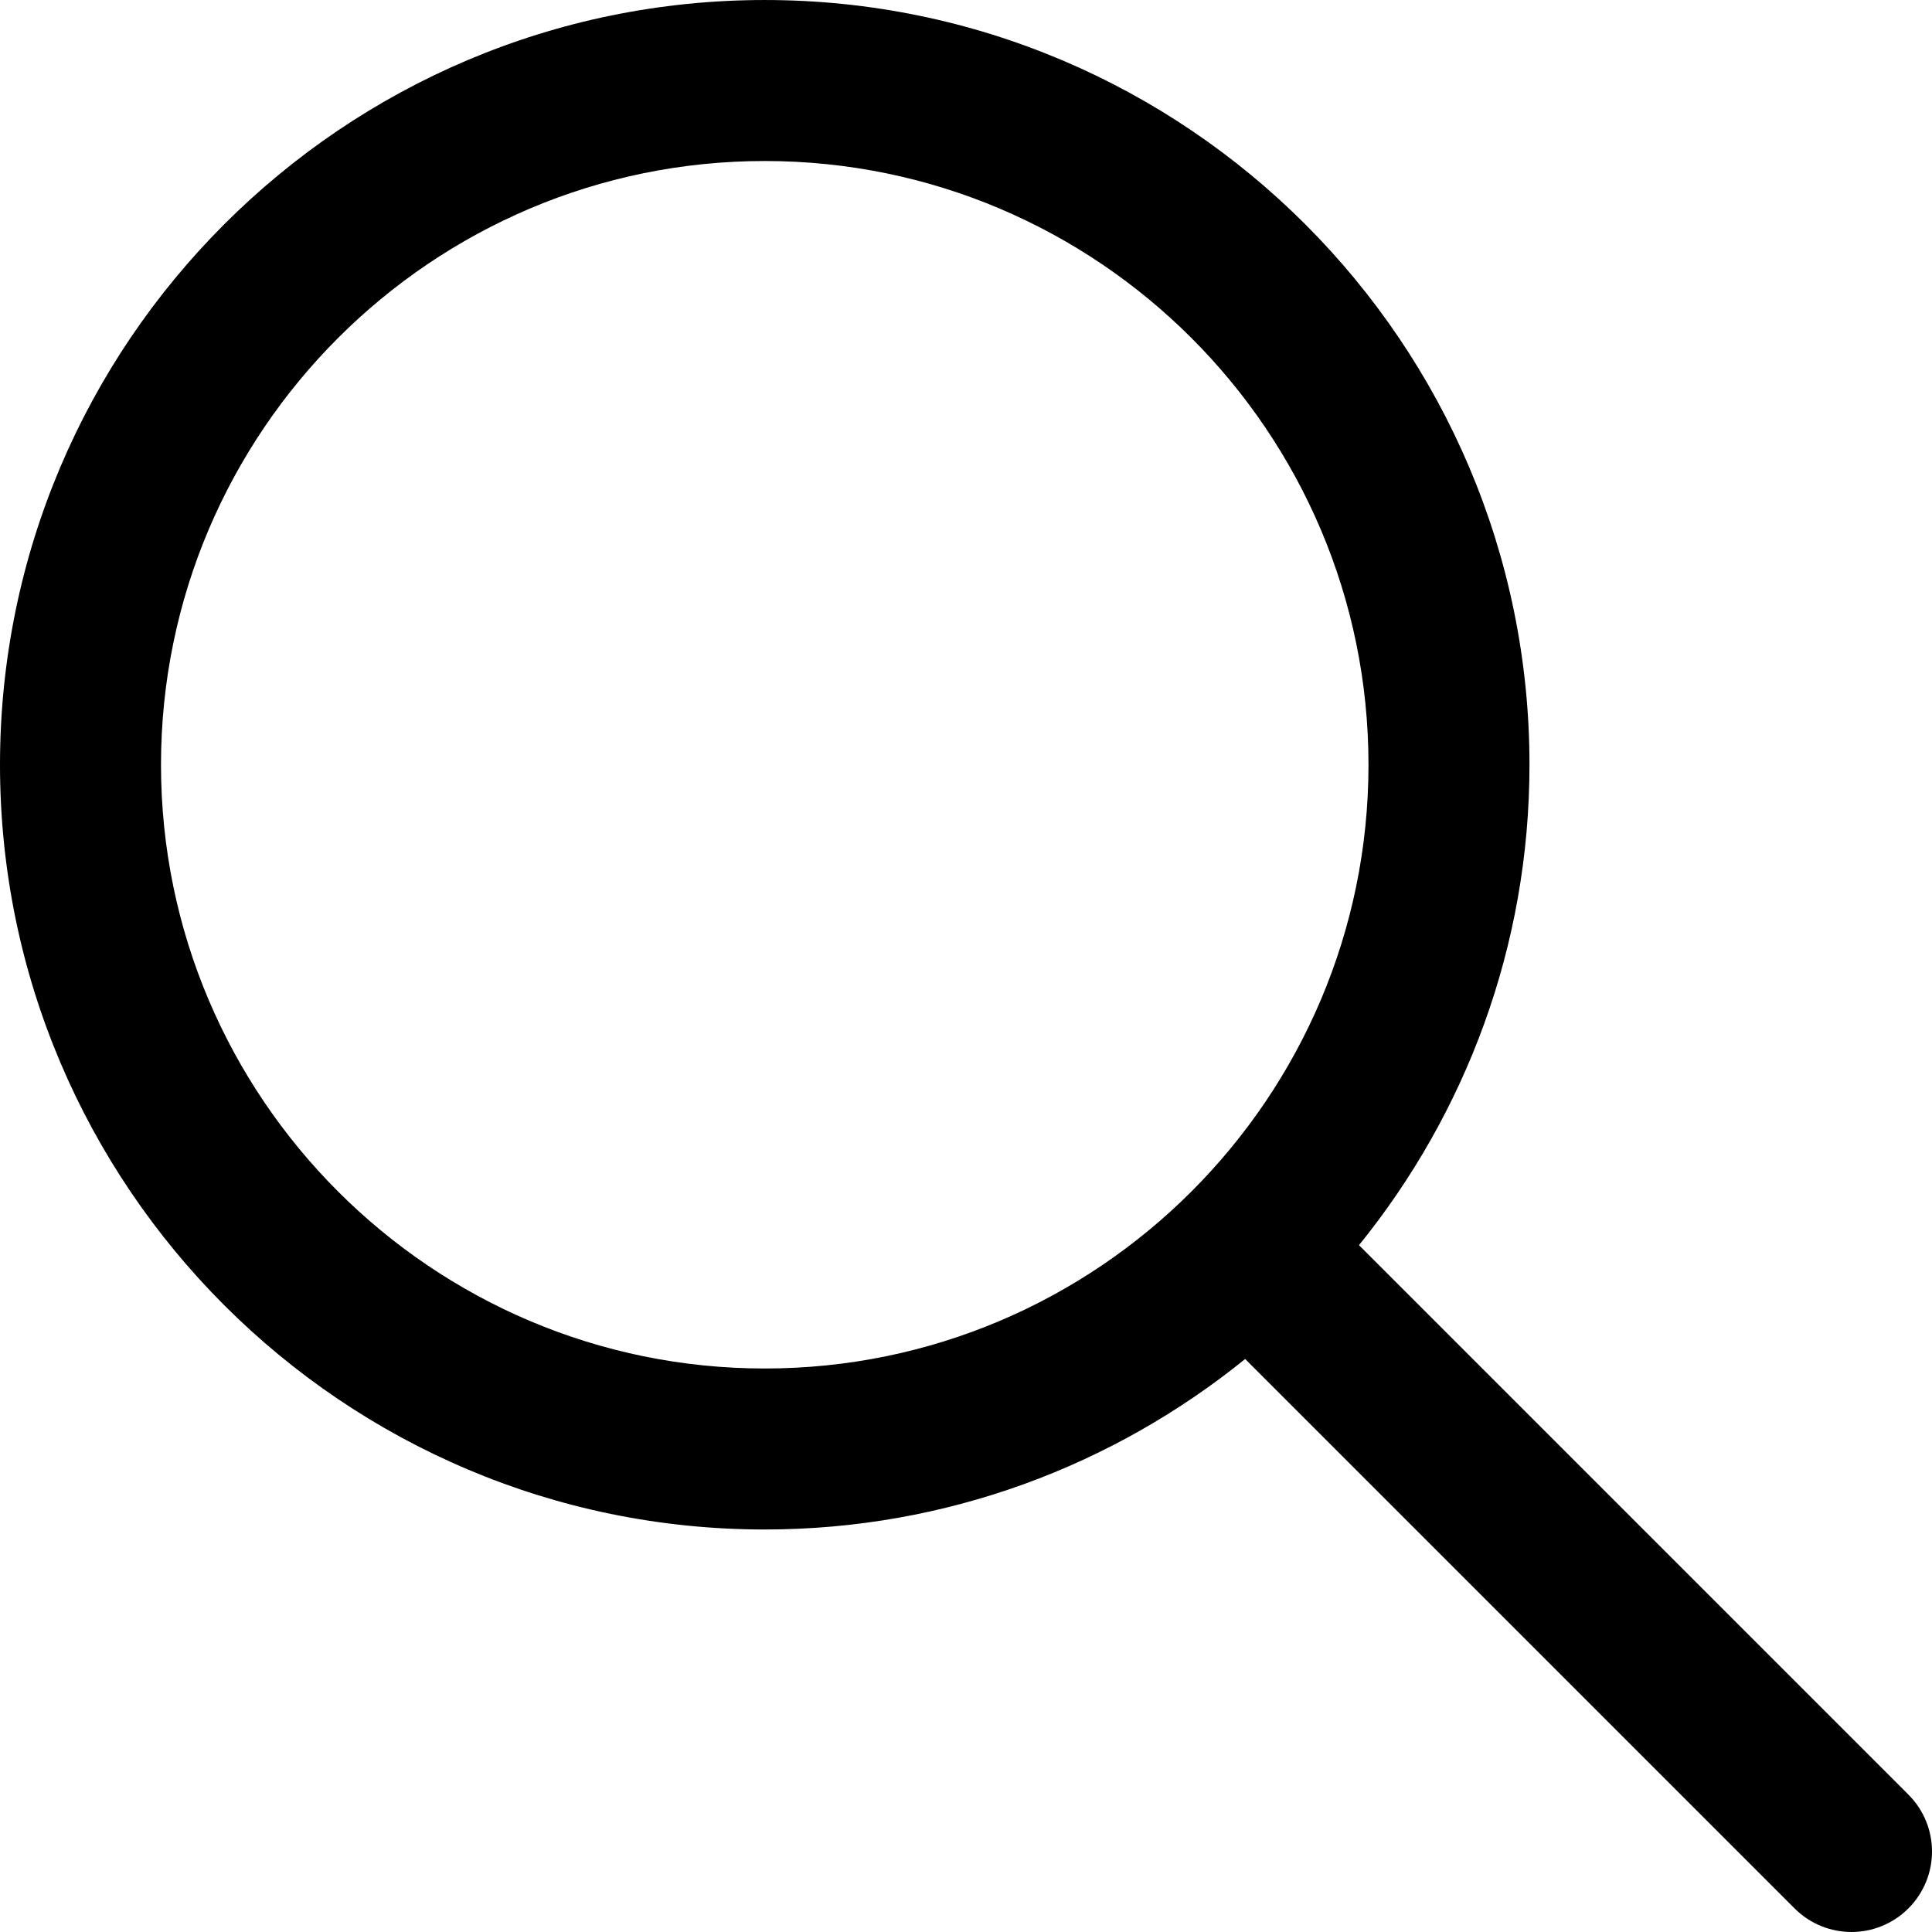
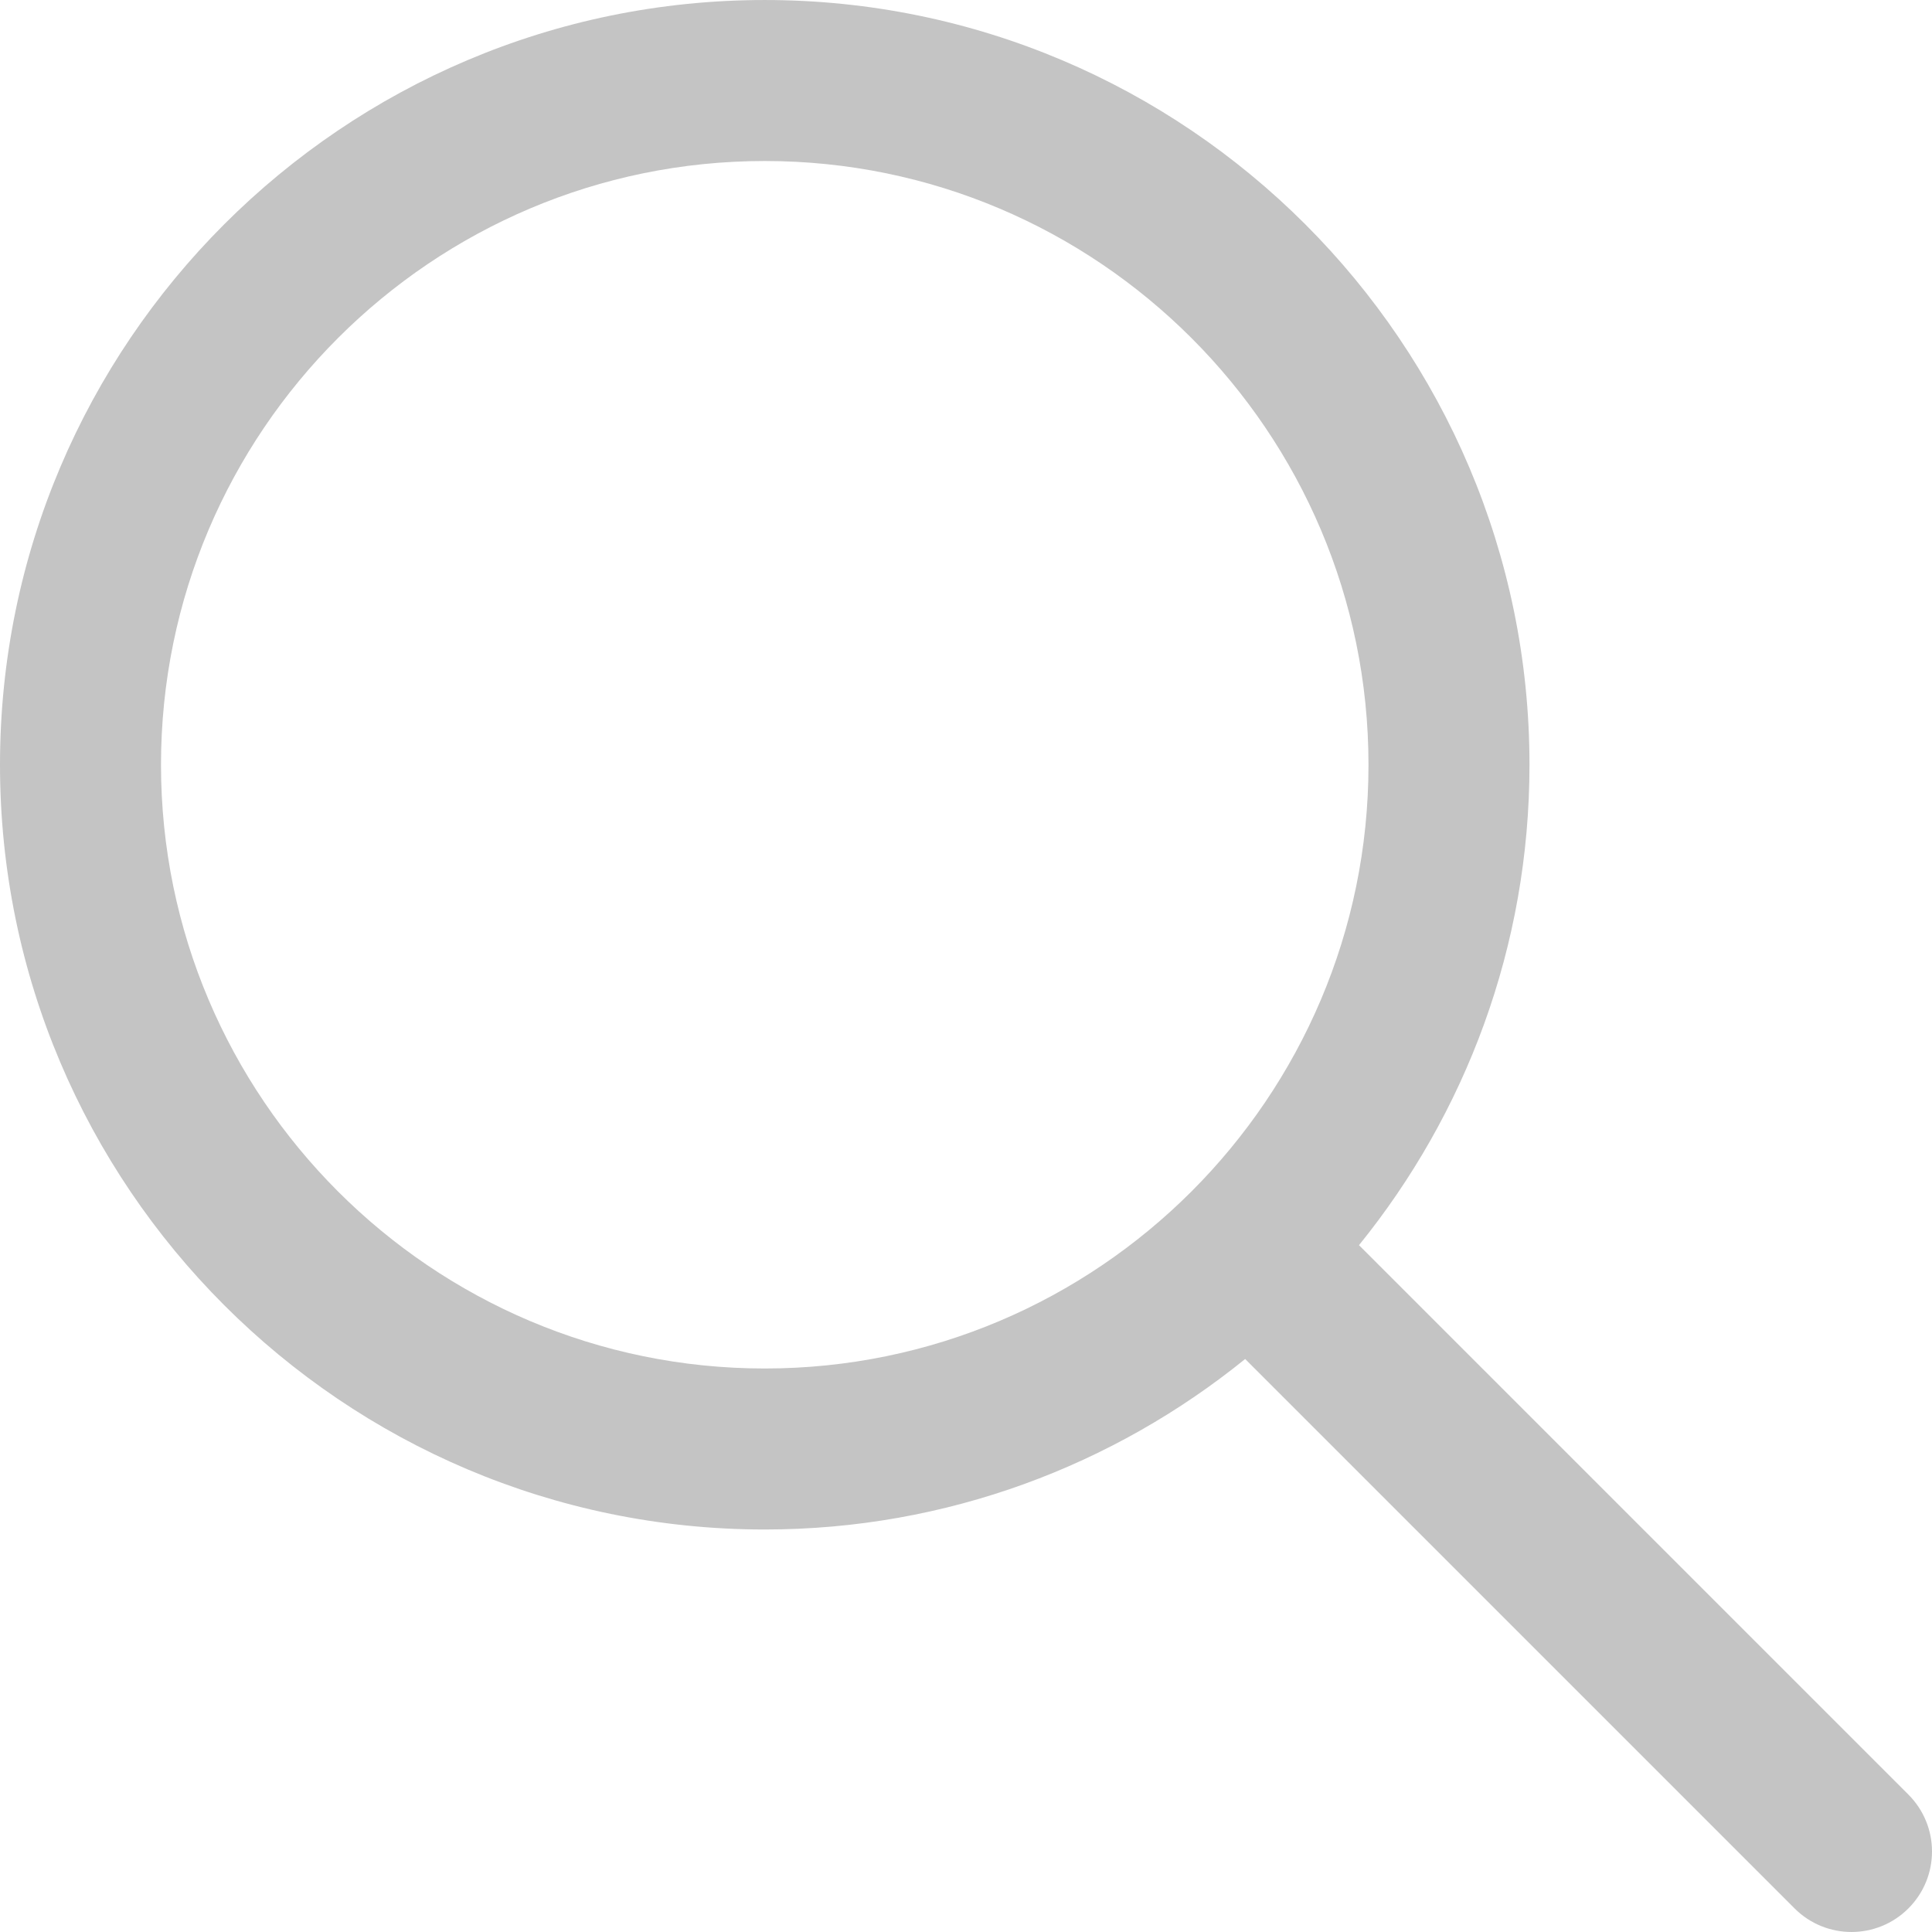
- <svg xmlns="http://www.w3.org/2000/svg" version="1.1" id="Capa_1" x="0px" y="0px" viewBox="0 0 512.005 512.005" style="enable-background:new 0 0 512.005 512.005;" xml:space="preserve">
+ <svg xmlns="http://www.w3.org/2000/svg" version="1.1" id="Capa_1" x="0px" y="0px" viewBox="0 0 512.005 512.005" fill="#c4c4c4" style="enable-background:new 0 0 512.005 512.005;" xml:space="preserve">
  <g>
    <g>
      <path d="M505.749,475.587l-145.6-145.6c28.203-34.837,45.184-79.104,45.184-127.317c0-111.744-90.923-202.667-202.667-202.667    S0,90.925,0,202.669s90.923,202.667,202.667,202.667c48.213,0,92.48-16.981,127.317-45.184l145.6,145.6    c4.16,4.16,9.621,6.251,15.083,6.251s10.923-2.091,15.083-6.251C514.091,497.411,514.091,483.928,505.749,475.587z     M202.667,362.669c-88.235,0-160-71.765-160-160s71.765-160,160-160s160,71.765,160,160S290.901,362.669,202.667,362.669z" />
    </g>
  </g>
  <g>
</g>
  <g>
</g>
  <g>
</g>
  <g>
</g>
  <g>
</g>
  <g>
</g>
  <g>
</g>
  <g>
</g>
  <g>
</g>
  <g>
</g>
  <g>
</g>
  <g>
</g>
  <g>
</g>
  <g>
</g>
  <g>
</g>
</svg>
